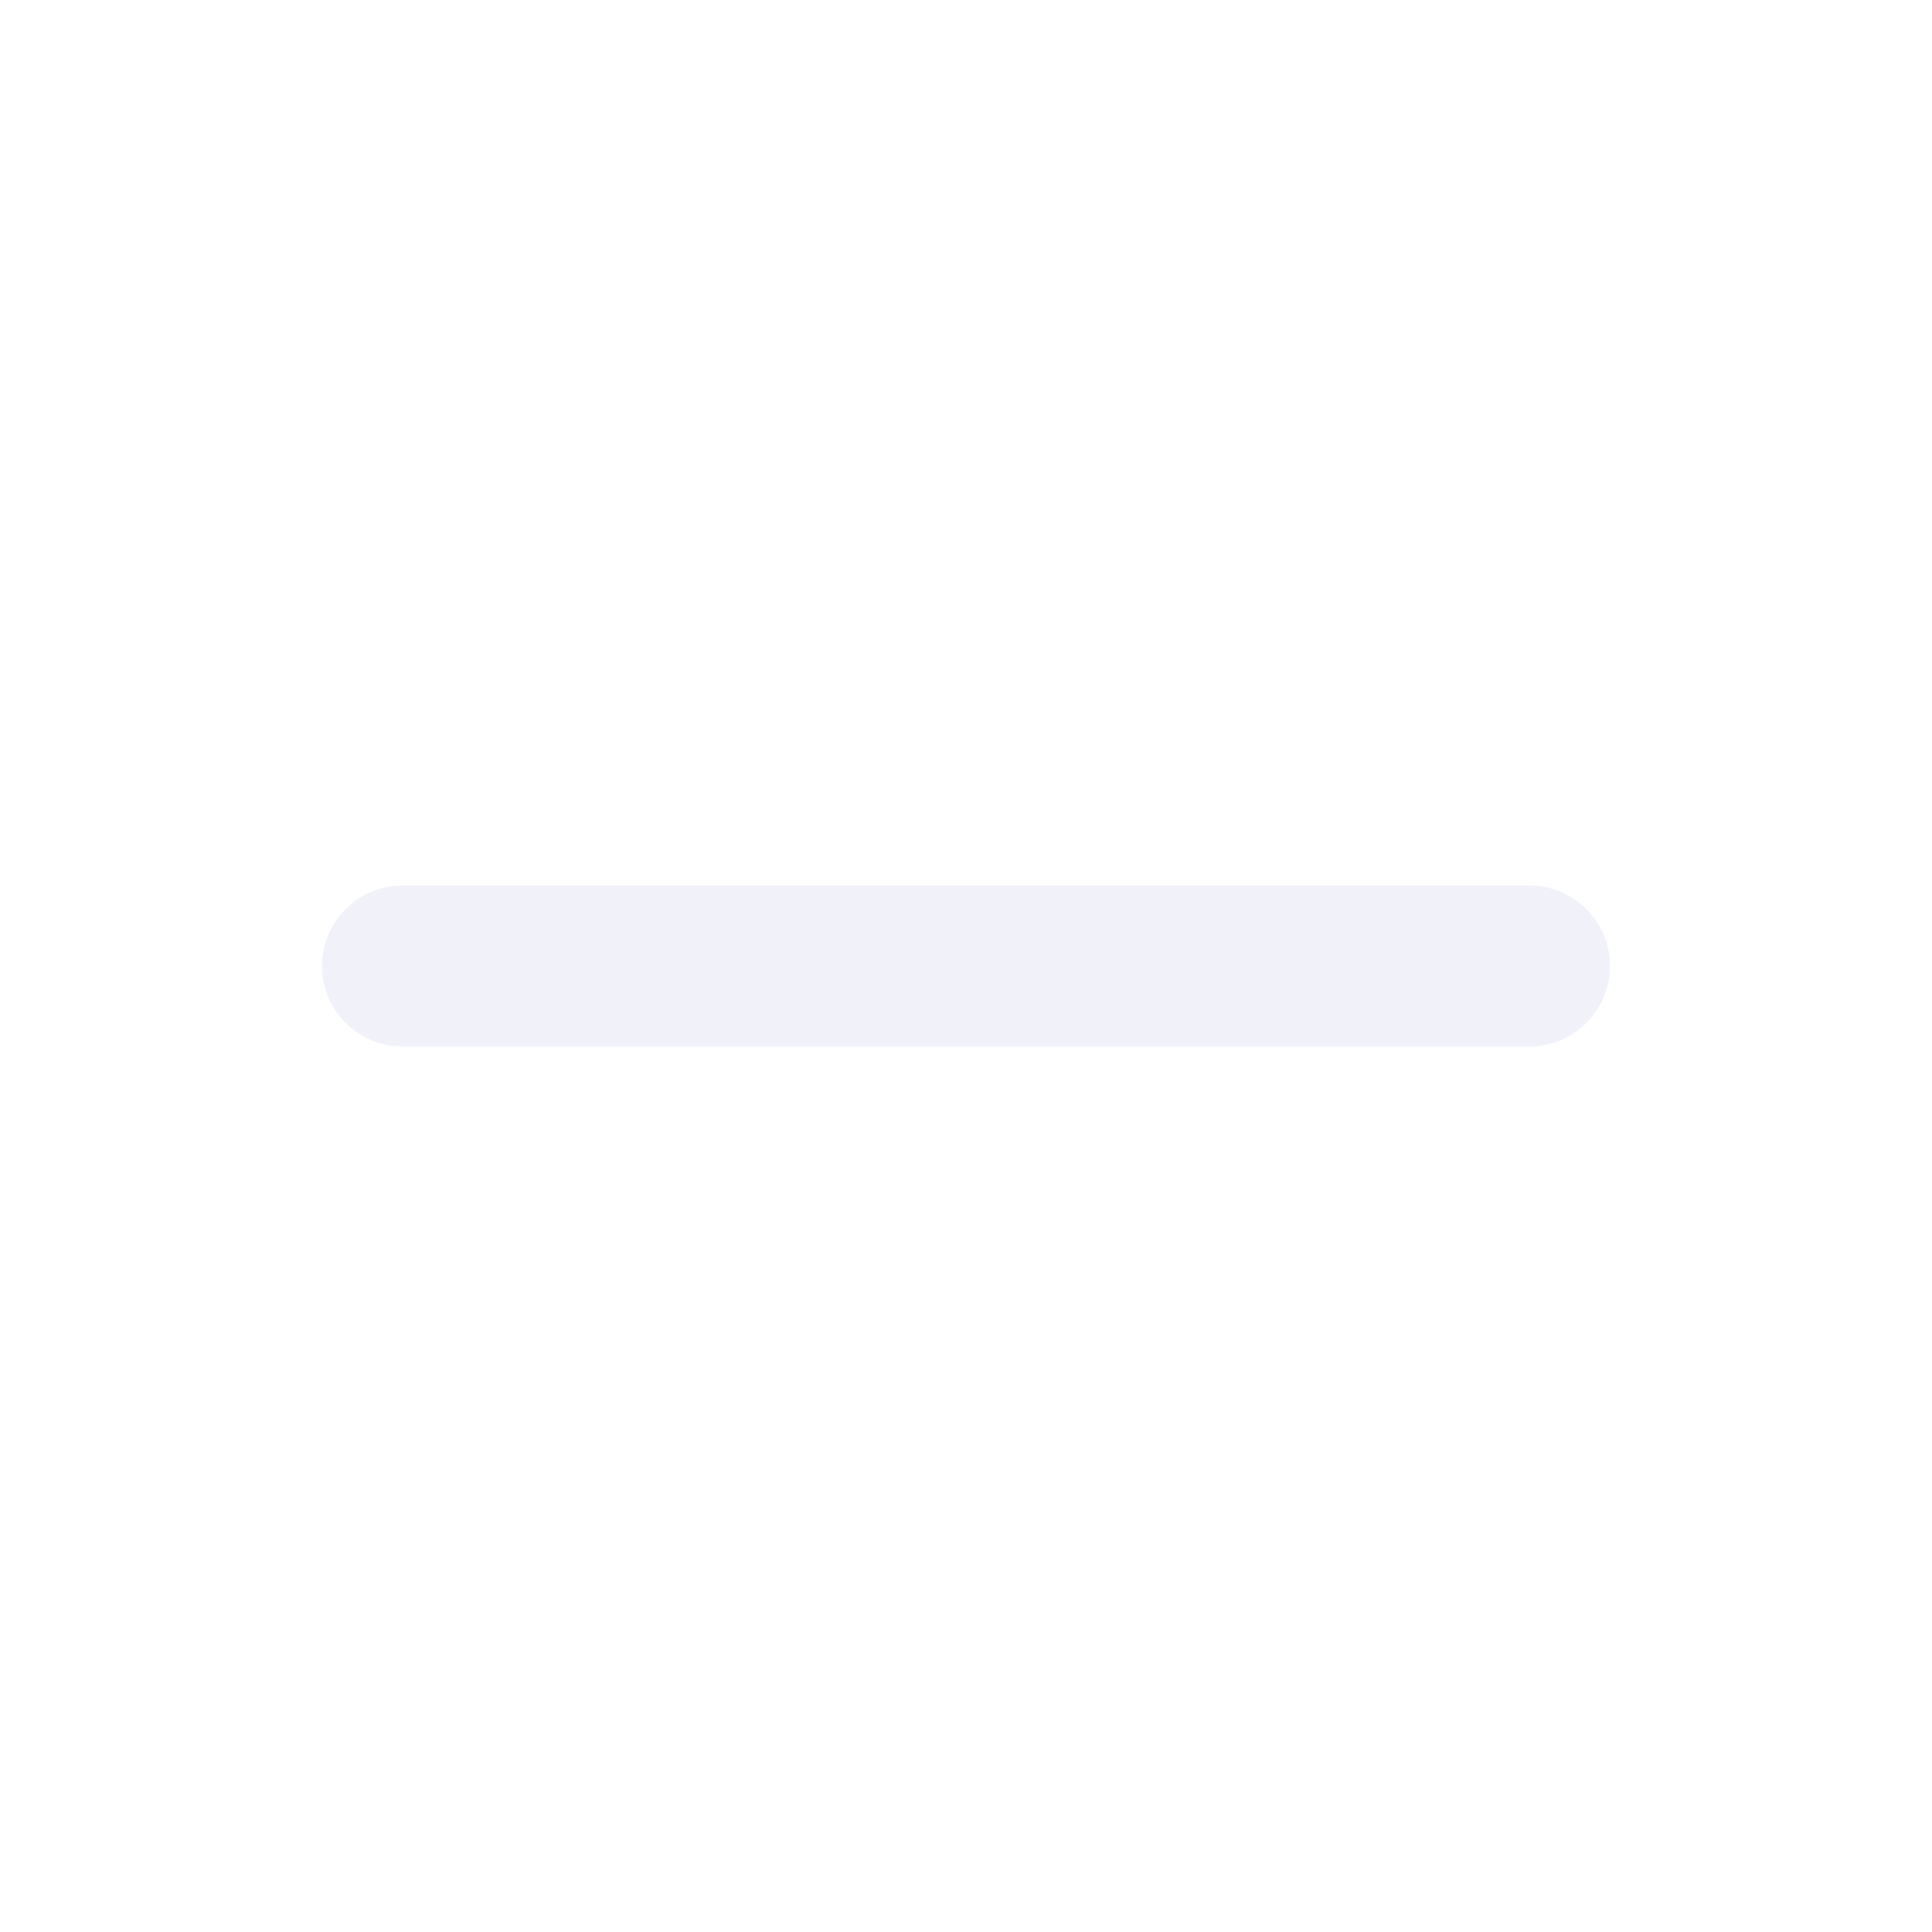
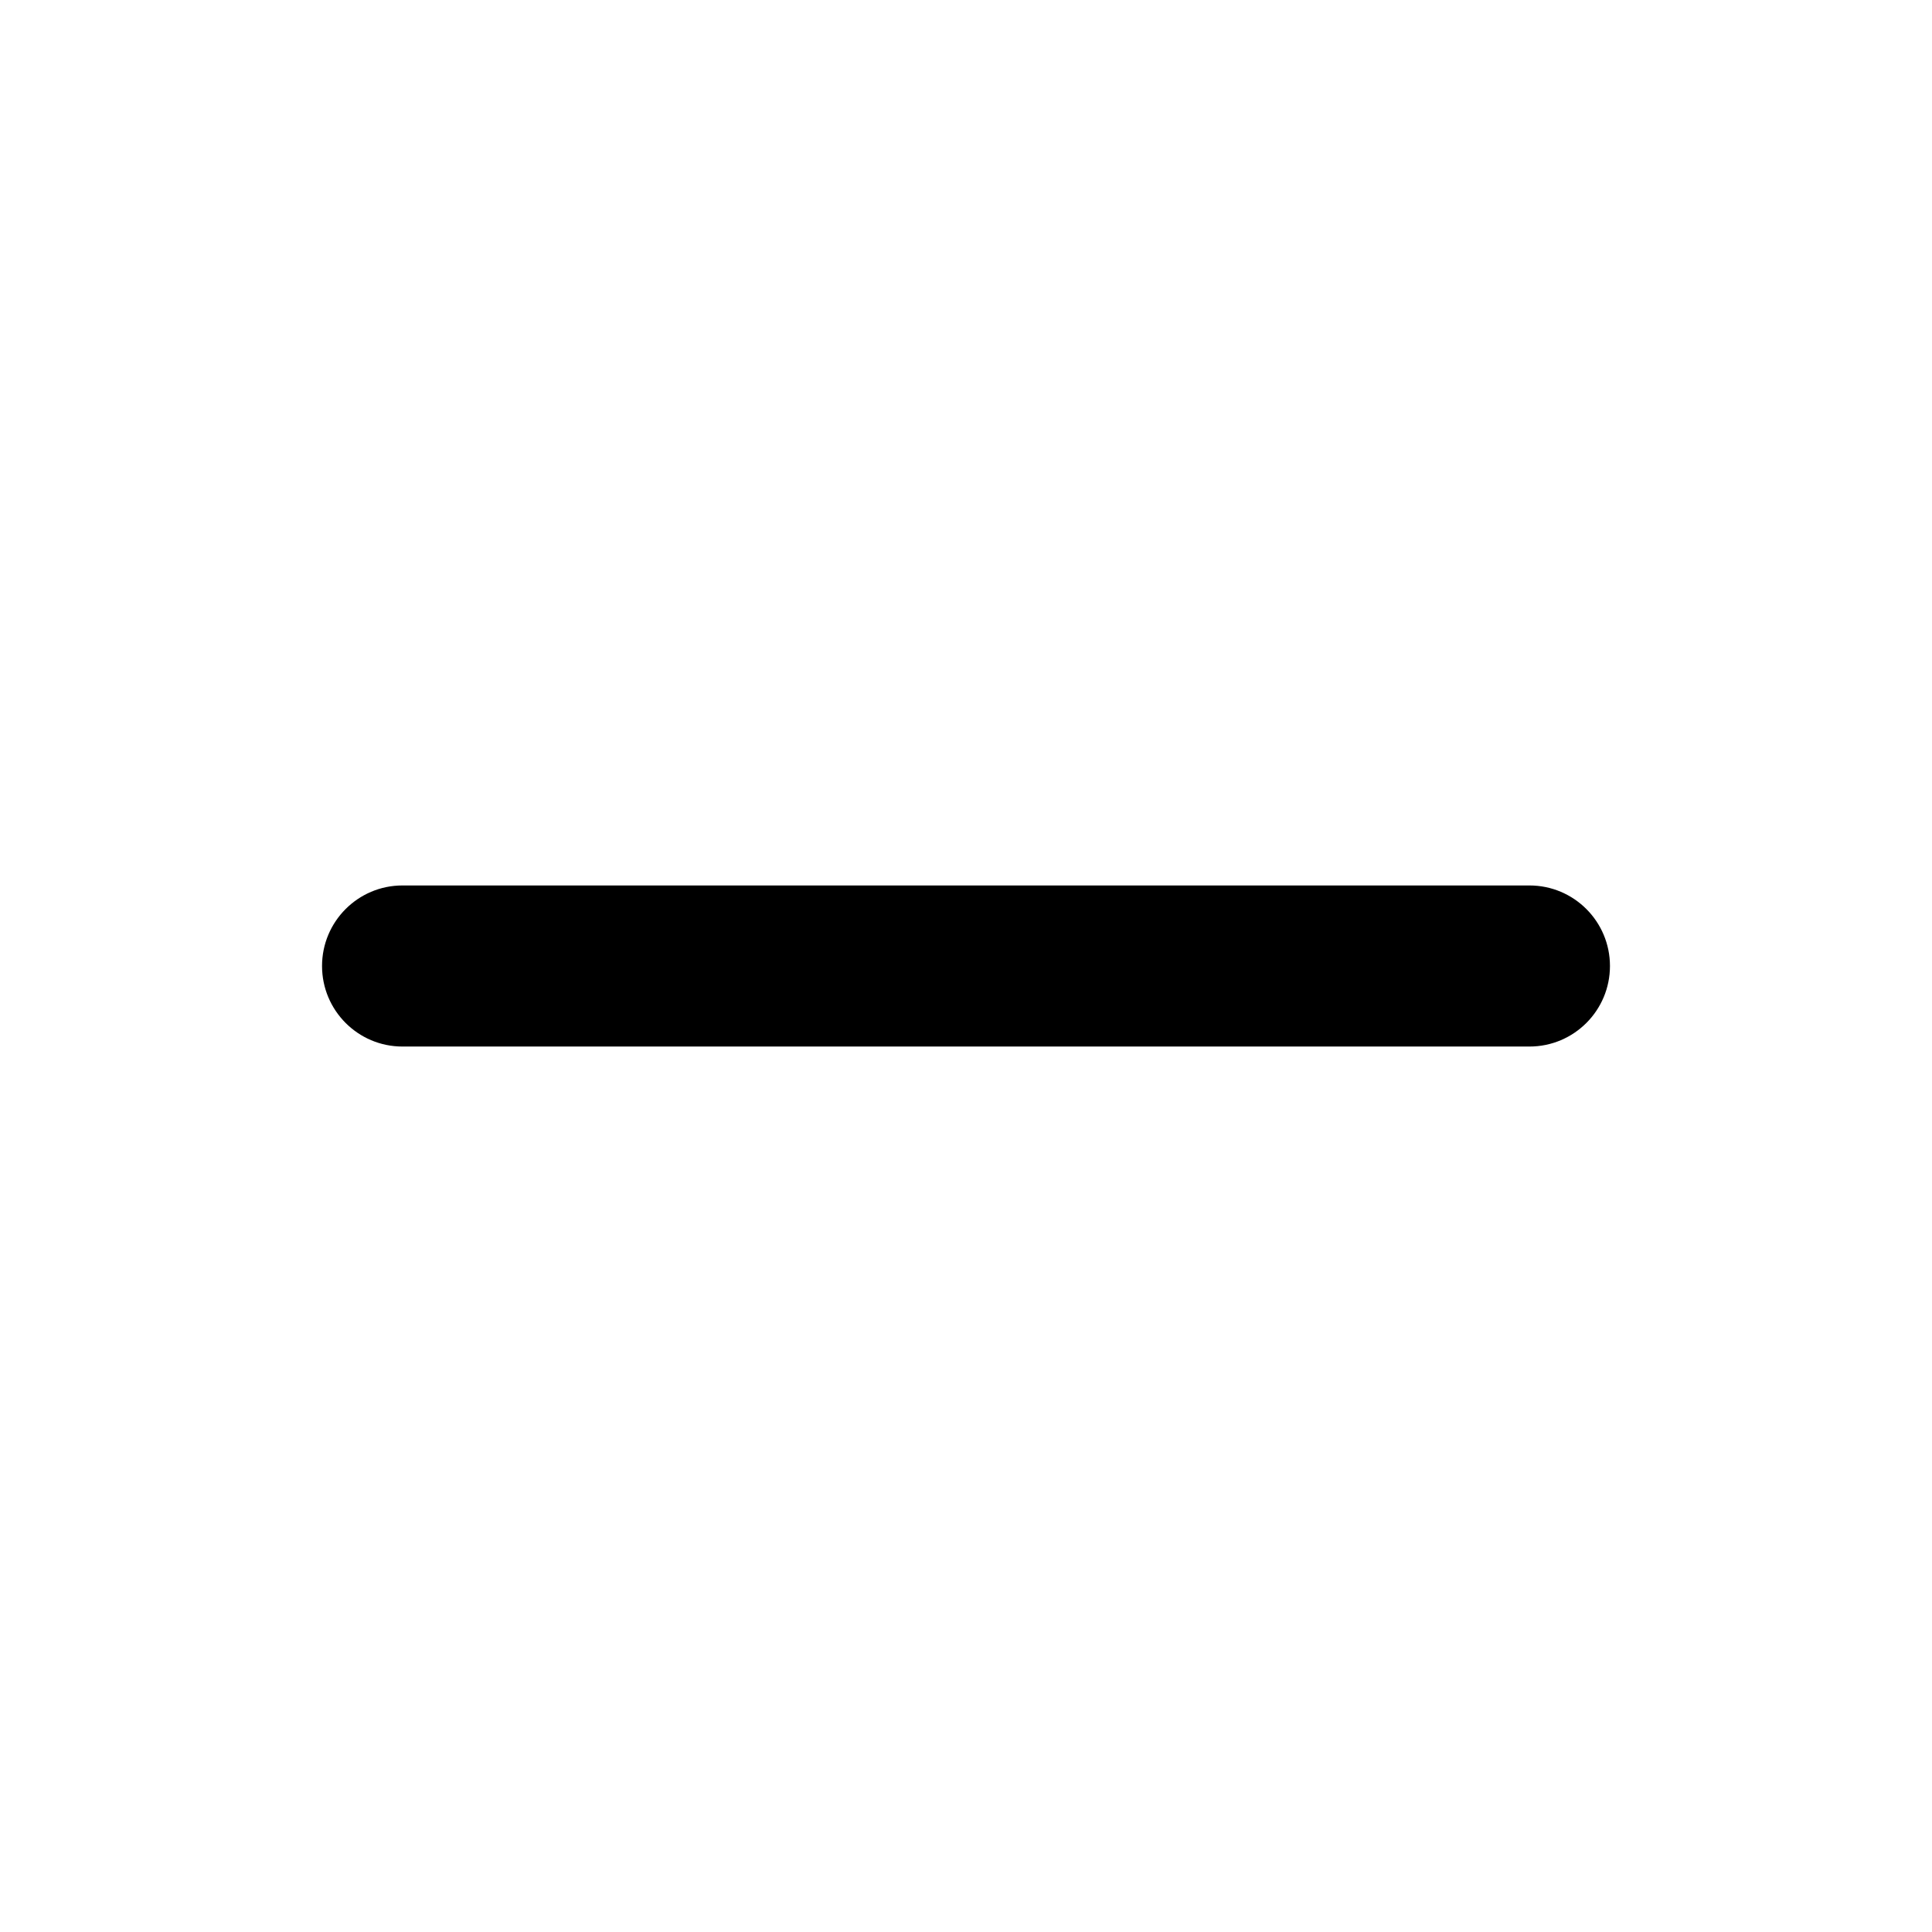
- <svg xmlns="http://www.w3.org/2000/svg" width="16" height="16" viewBox="0 0 16 16" fill="none">
-   <path fill-rule="evenodd" clip-rule="evenodd" d="M2.667 8C2.667 7.632 2.965 7.333 3.333 7.333H12.666C13.035 7.333 13.333 7.632 13.333 8C13.333 8.368 13.035 8.667 12.666 8.667H3.333C2.965 8.667 2.667 8.368 2.667 8Z" fill="#F1F2F9" />
+ <svg xmlns="http://www.w3.org/2000/svg" width="16" height="16" viewBox="0 0 16 16" fill="currentColor">
+   <path fill-rule="evenodd" clip-rule="evenodd" d="M2.667 8C2.667 7.632 2.965 7.333 3.333 7.333H12.666C13.035 7.333 13.333 7.632 13.333 8C13.333 8.368 13.035 8.667 12.666 8.667H3.333C2.965 8.667 2.667 8.368 2.667 8Z" />
</svg>
